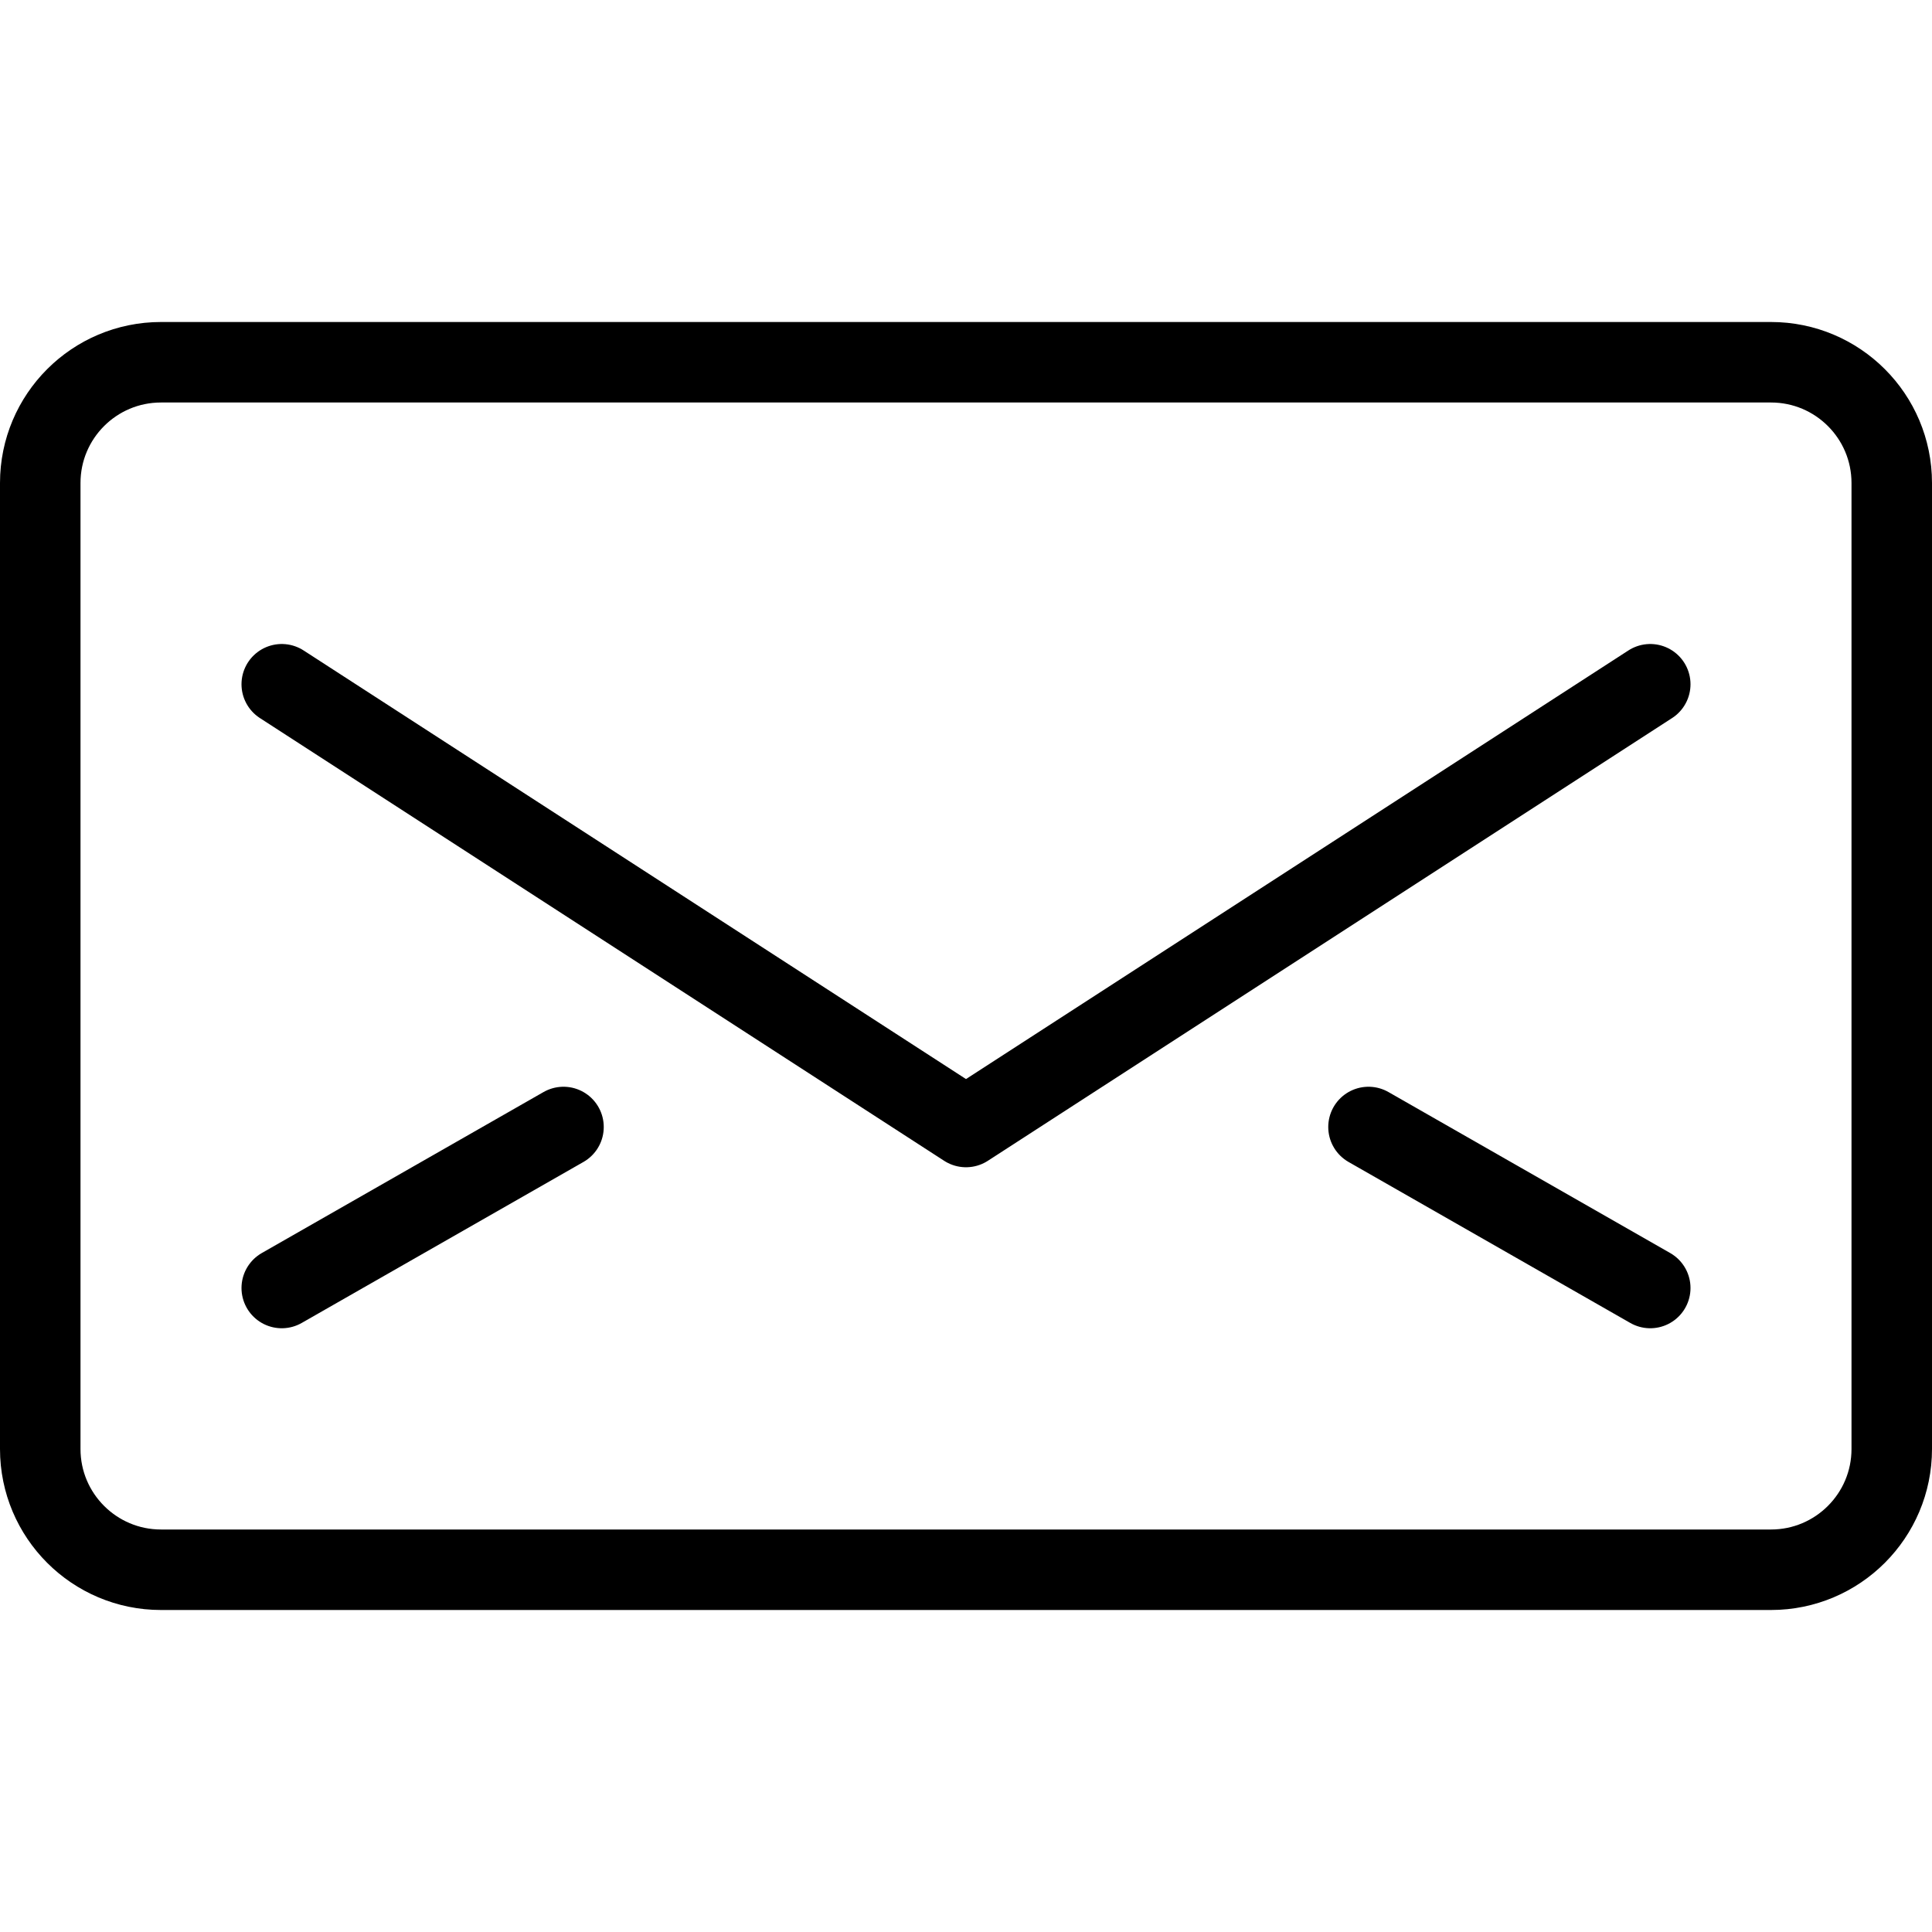
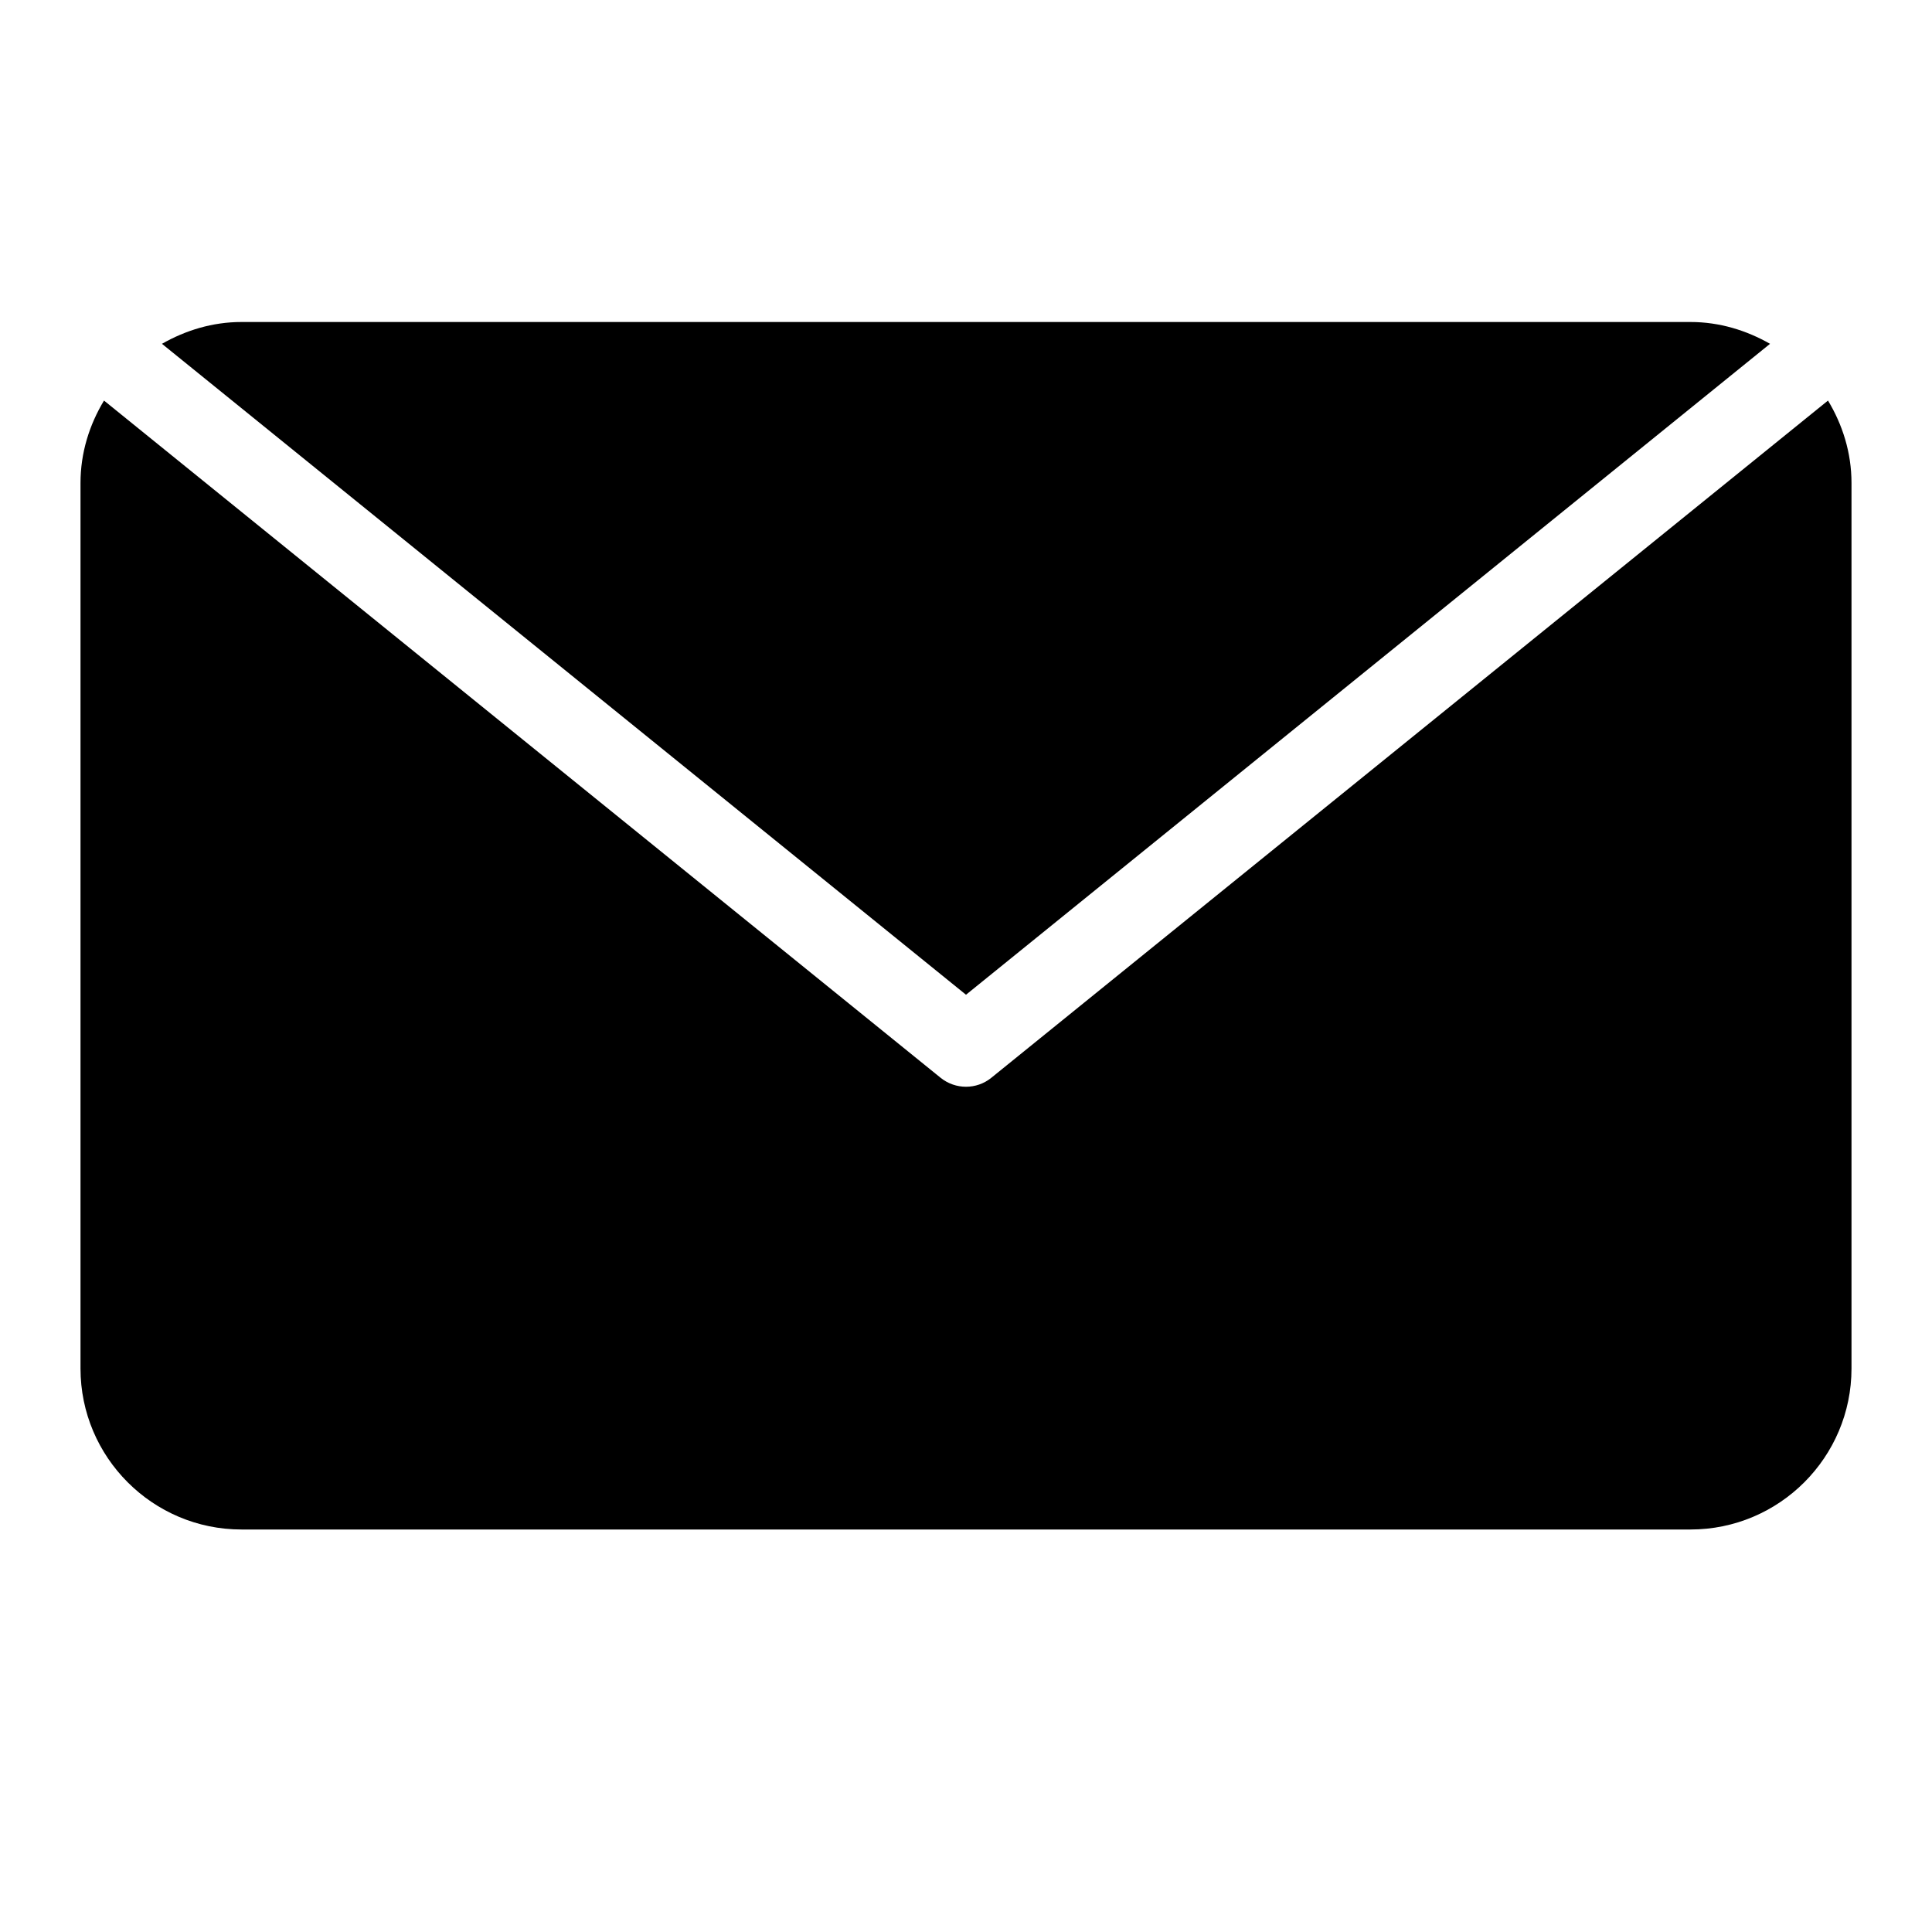
- <svg xmlns="http://www.w3.org/2000/svg" width="24" height="24" viewBox="0 0 24 24">
-   <g stroke="#000" stroke-linecap="round" stroke-linejoin="round" stroke-miterlimit="10" fill="none">
-     <path d="M23.5 18c0 .828-.672 1.5-1.5 1.5h-20c-.828 0-1.5-.672-1.5-1.5v-12c0-.829.672-1.5 1.5-1.5h20c.828 0 1.5.671 1.5 1.5v12zM20.5 8.5l-8.5 5.5-8.5-5.5M3.5 16l3.5-2M20.5 16l-3.5-2" />
+ <svg xmlns="http://www.w3.org/2000/svg" version="1.1" id="Filled_Icons" x="0px" y="0px" width="24px" height="24px" viewBox="0 0 24 24" enable-background="new 0 0 24 24" xml:space="preserve">
+   <g>
+     <path d="M22.708,4.976l-10.394,8.413C12.223,13.463,12.111,13.5,12,13.5s-0.223-0.037-0.315-0.111L1.292,4.976   C1.111,5.276,1,5.624,1,6v11c0,1.103,0.897,2,2,2h18c1.103,0,2-0.897,2-2V6C23,5.624,22.889,5.276,22.708,4.976z" />
+     <path d="M21.988,4.271C21.695,4.104,21.361,4,21,4H3C2.639,4,2.305,4.104,2.012,4.271L12,12.357L21.988,4.271z" />
  </g>
</svg>
